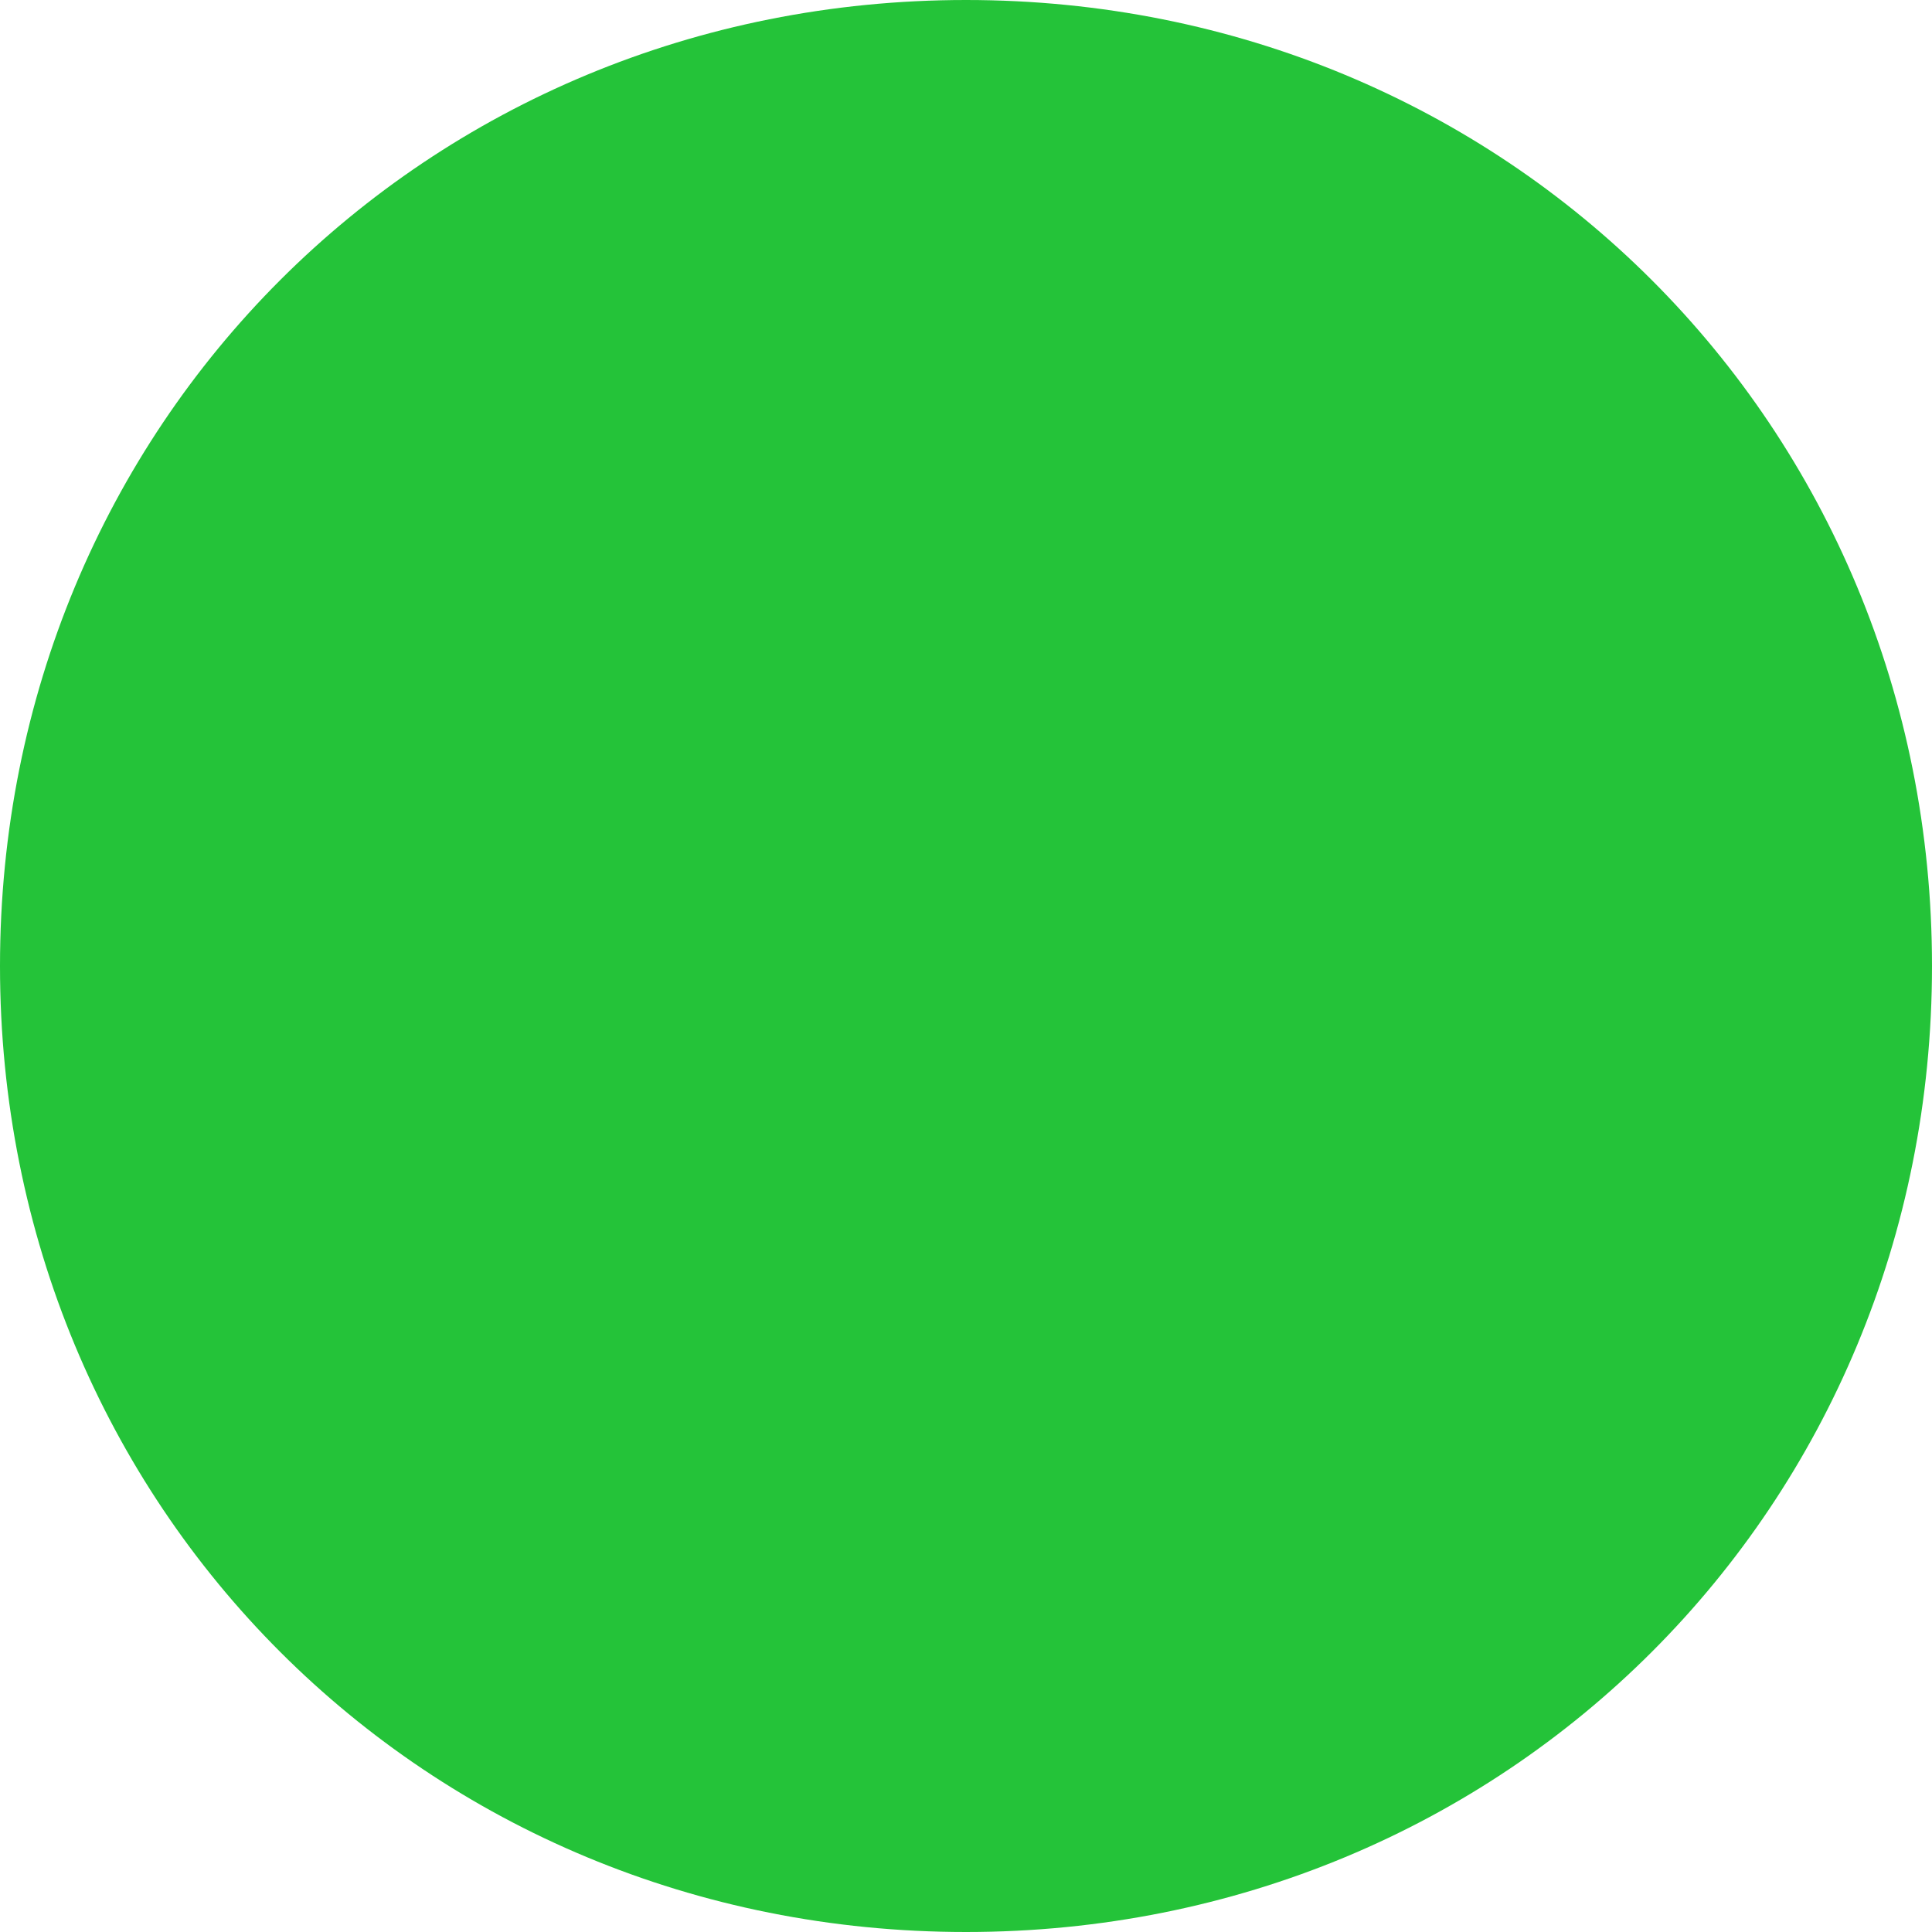
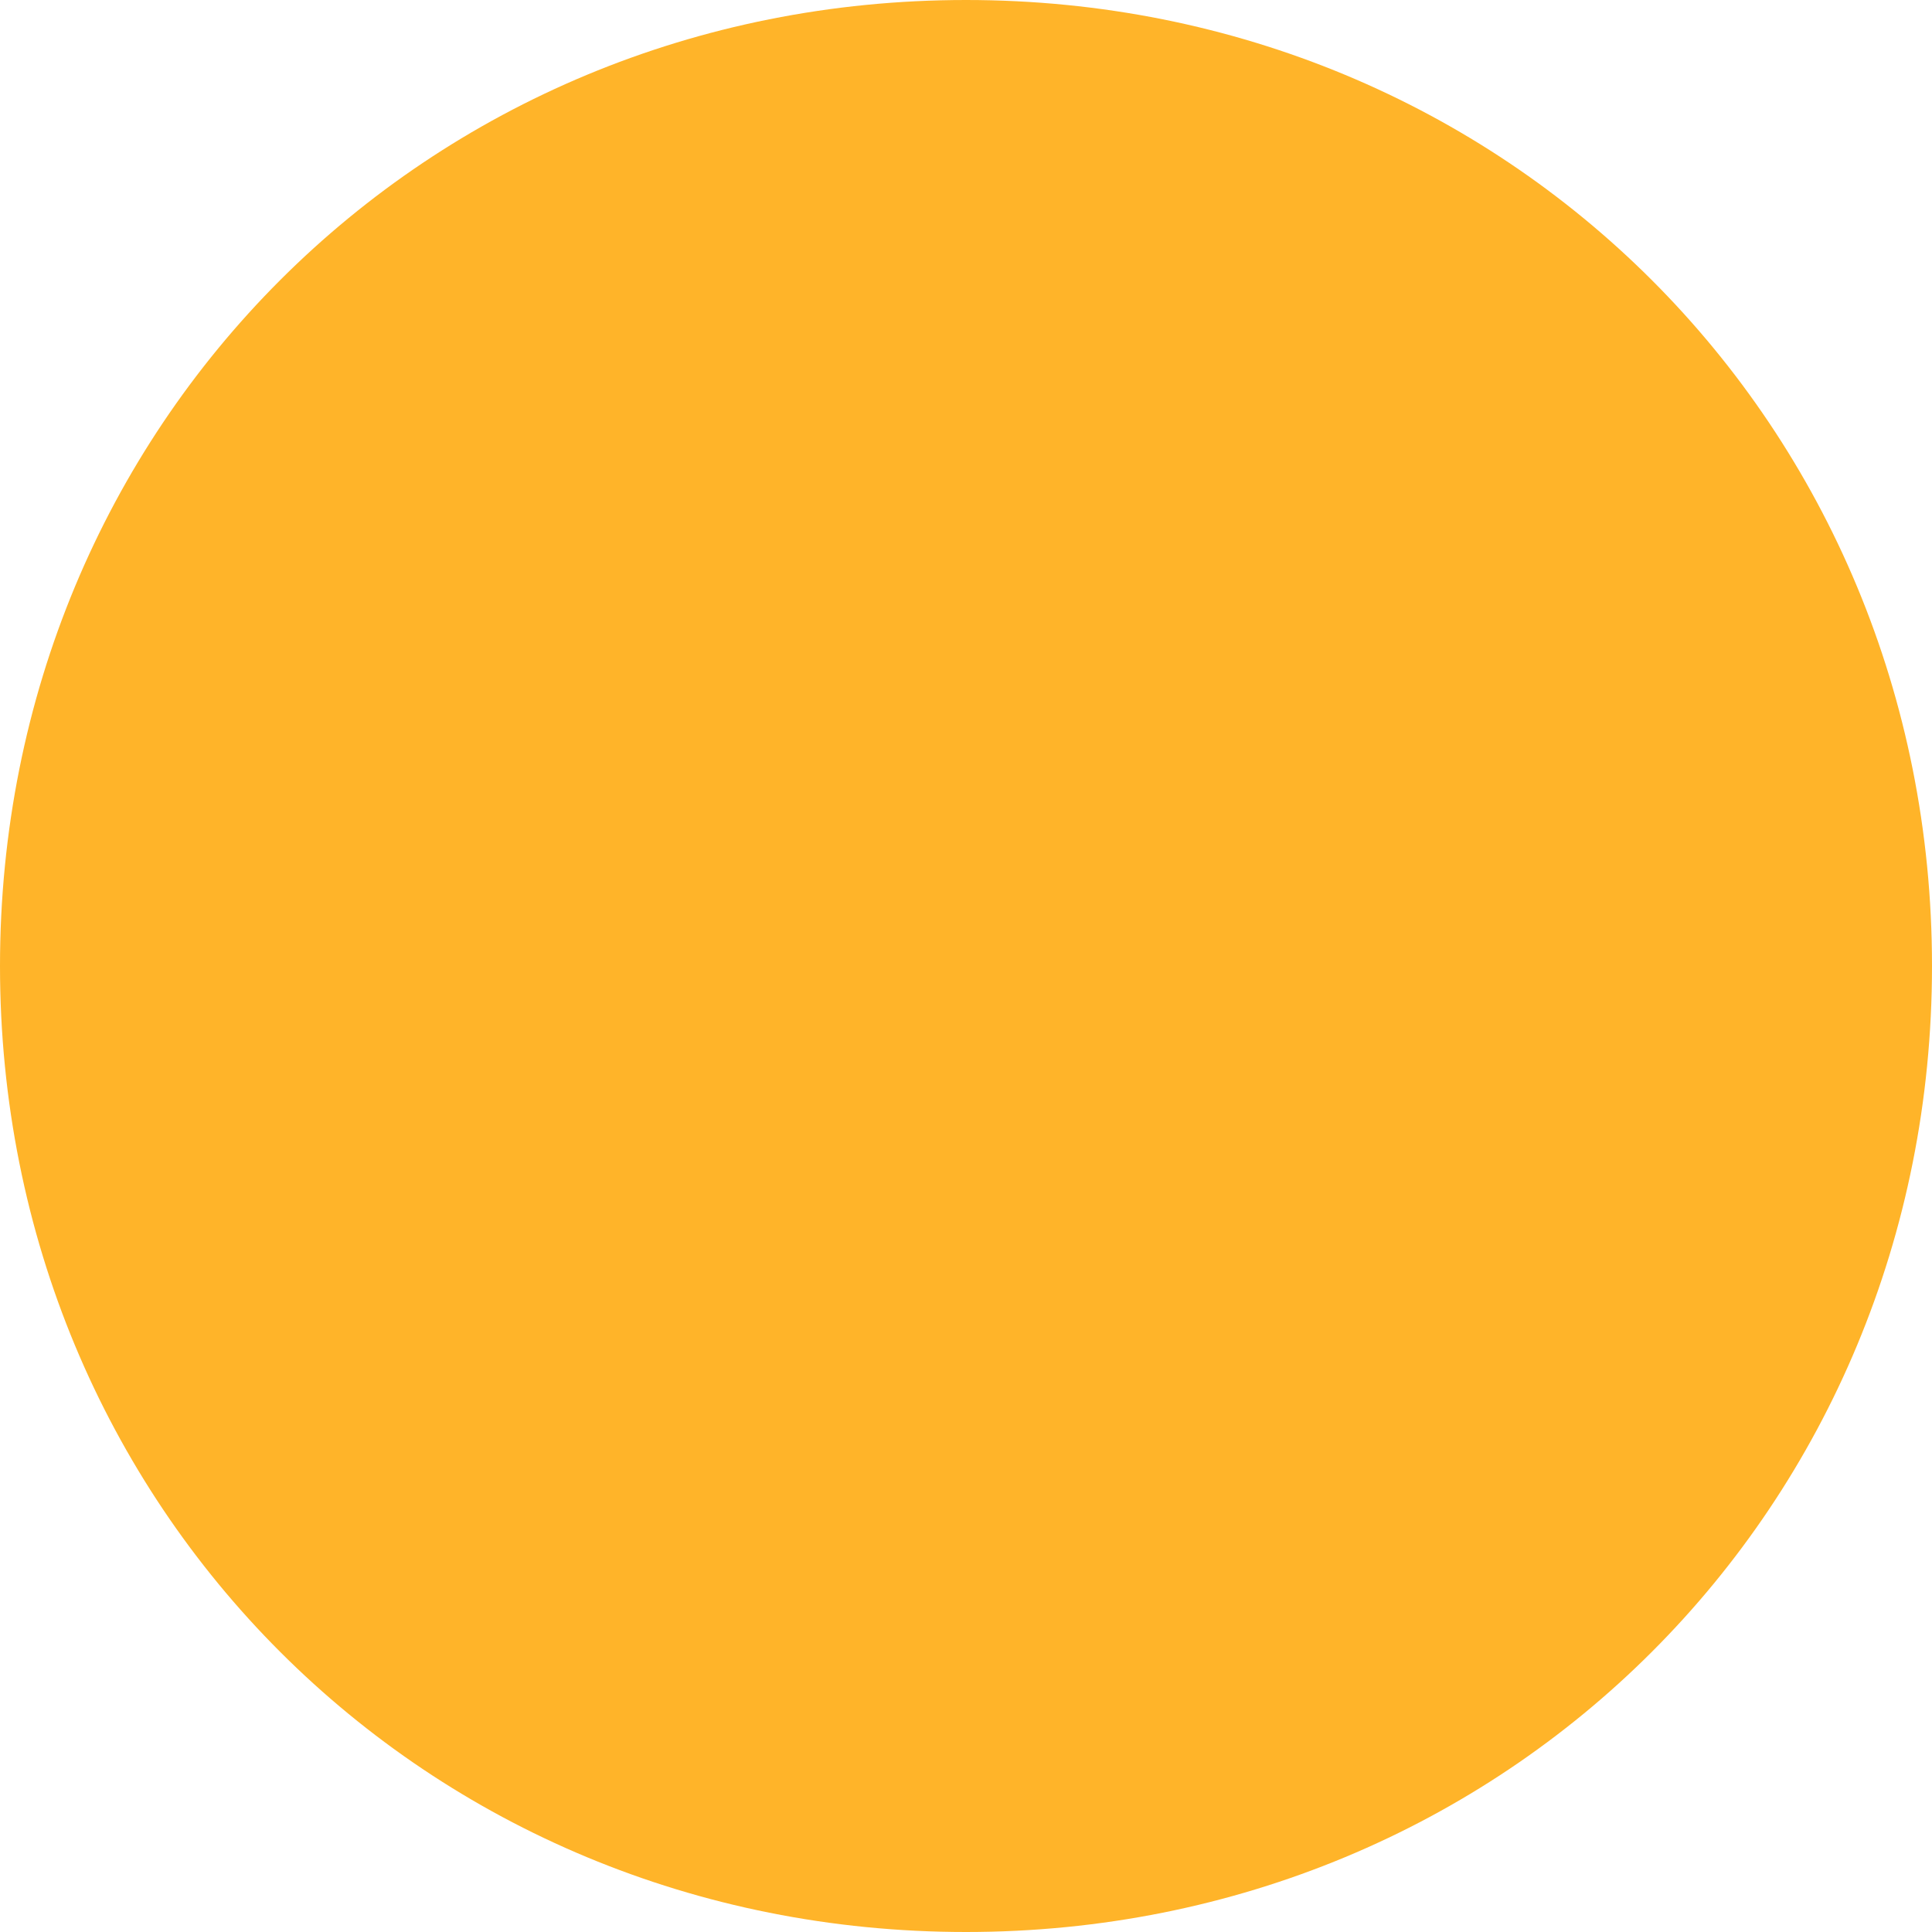
<svg xmlns="http://www.w3.org/2000/svg" version="1.1" width="12px" height="12px">
-   <g transform="translate(-104 -1118 )">
-     <path d="M 110 1118  C 113.36 1118  116 1120.64  116 1124  C 116 1127.36  113.36 1130  110 1130  C 106.64 1130  104 1127.36  104 1124  C 104 1120.64  106.64 1118  110 1118  Z " fill-rule="nonzero" fill="#24c339" stroke="none" />
+   <g transform="translate(-84 -1118 )">
+     <path d="M 90 1118  C 93.36 1118  96 1120.64  96 1124  C 96 1127.36  93.36 1130  90 1130  C 86.64 1130  84 1127.36  84 1124  C 84 1120.64  86.64 1118  90 1118  Z " fill-rule="nonzero" fill="#ffb429" stroke="none" />
  </g>
</svg>
